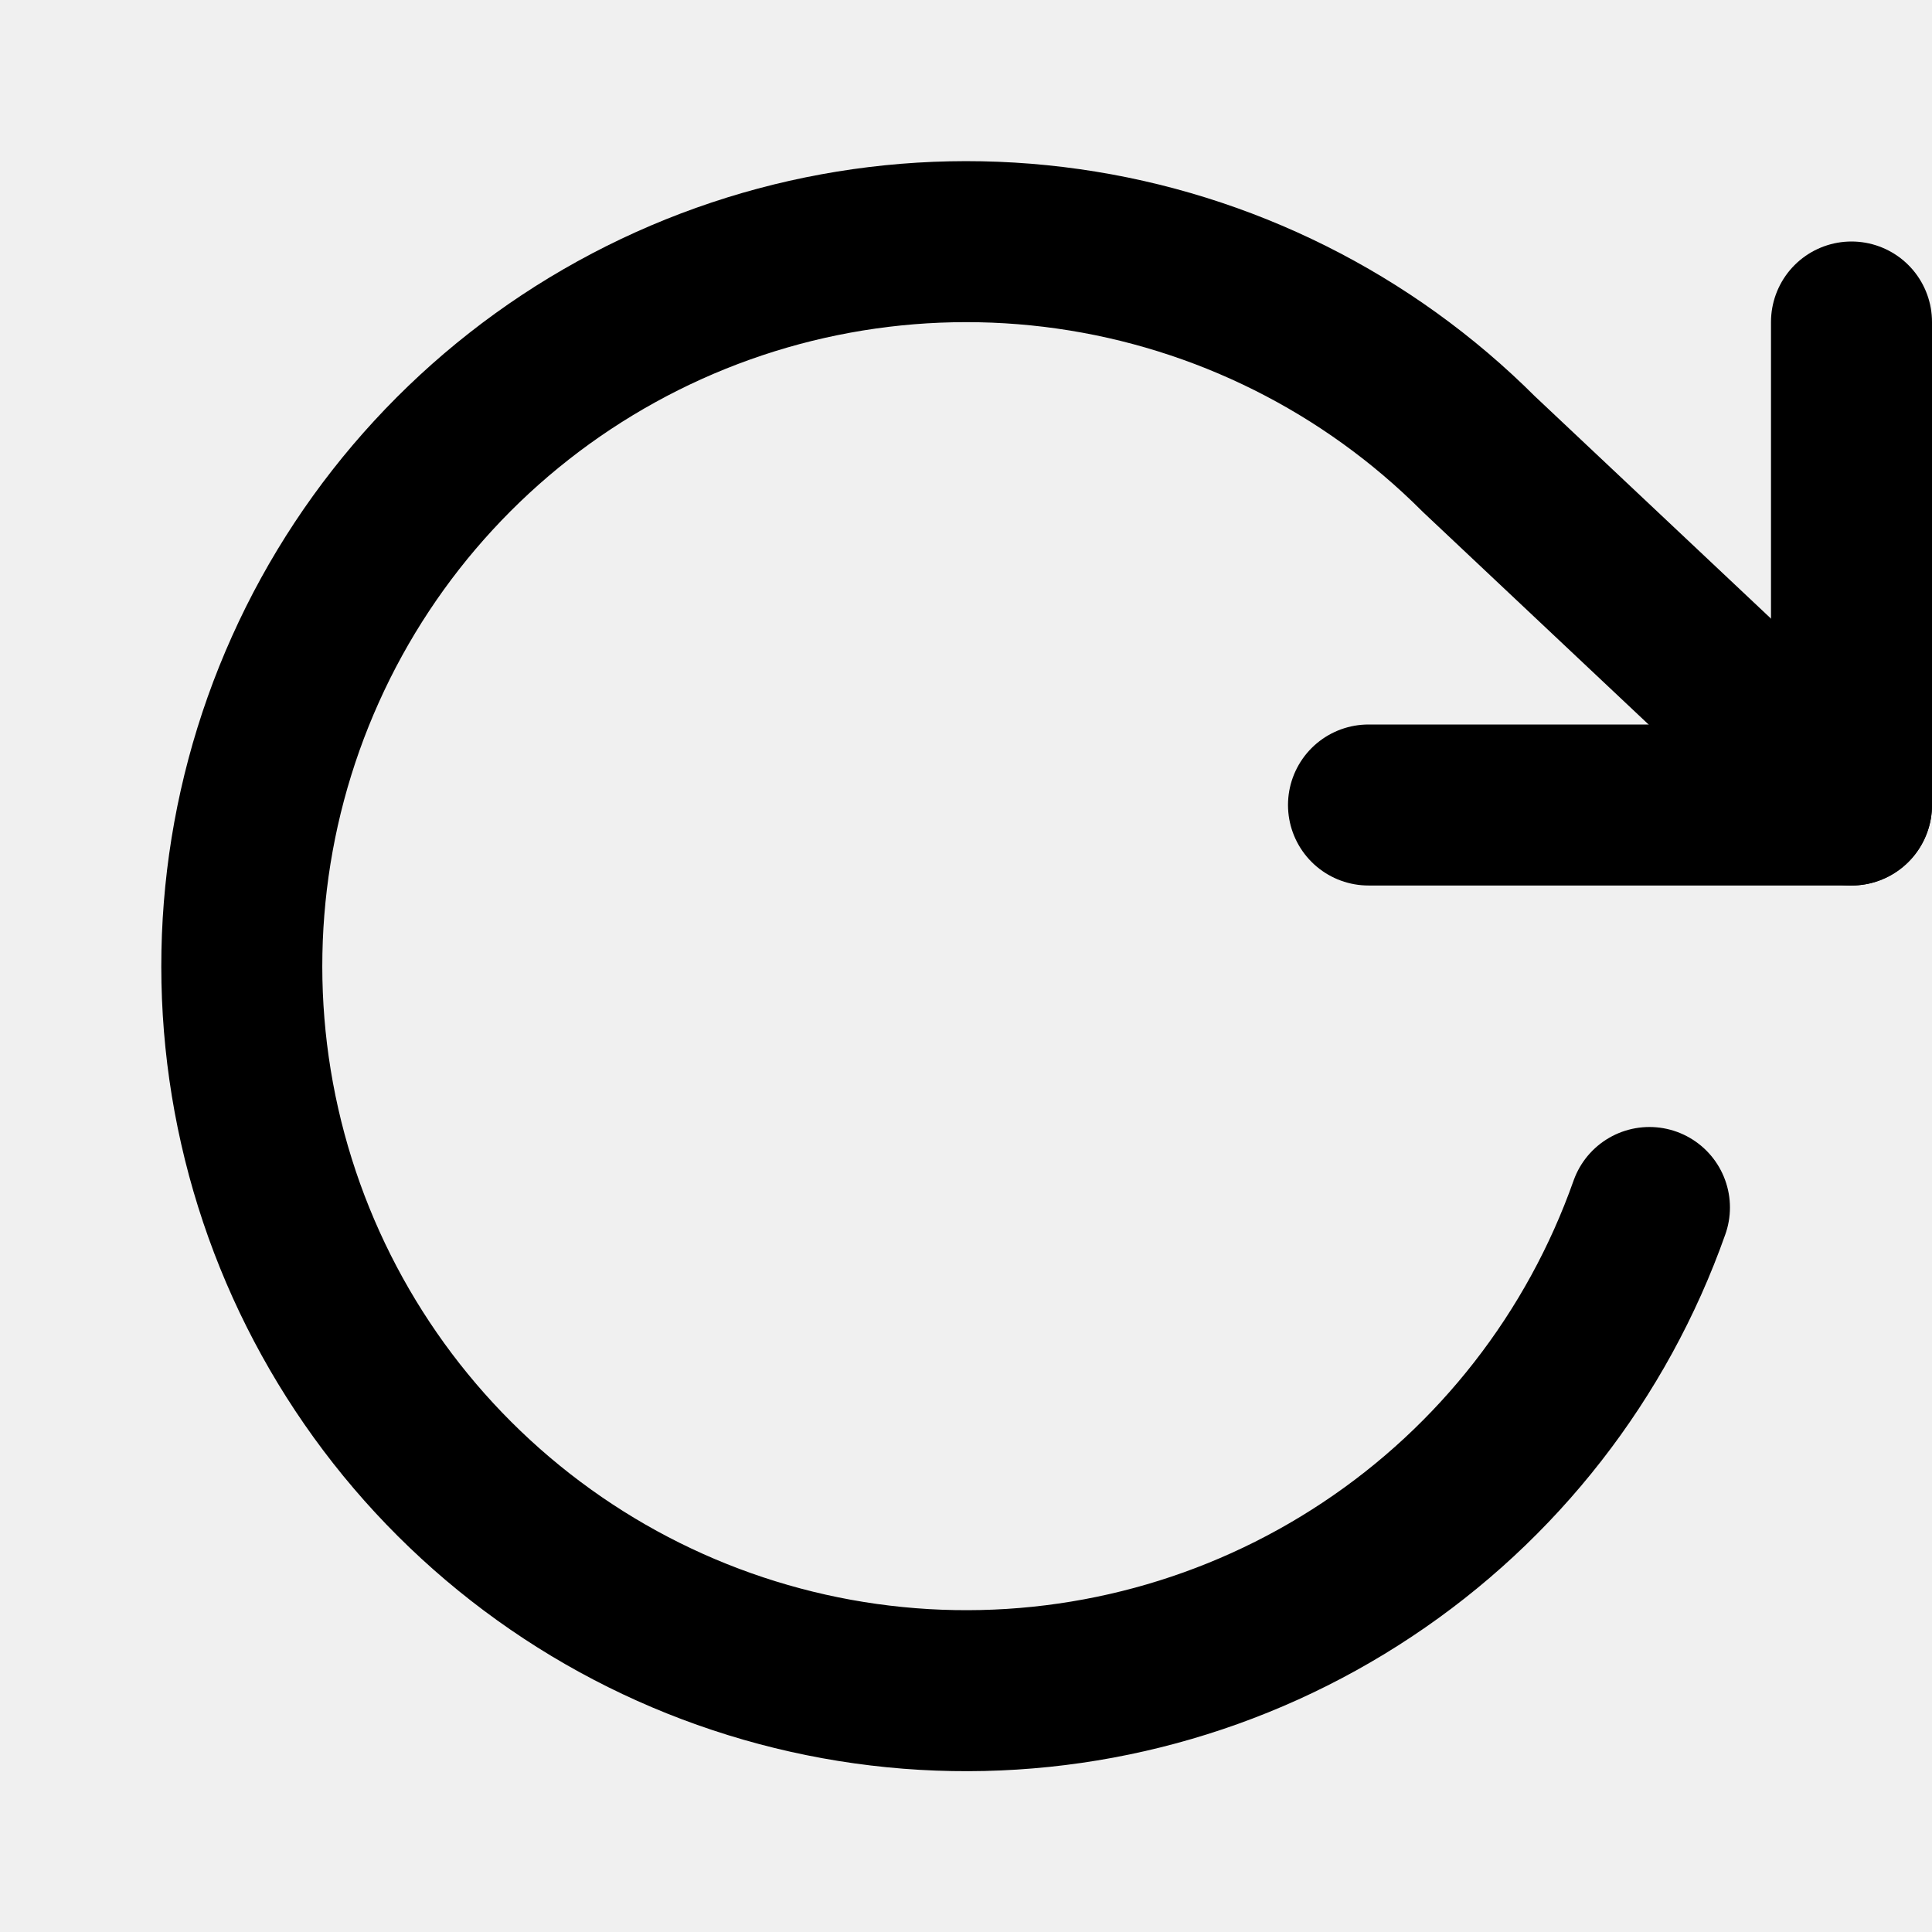
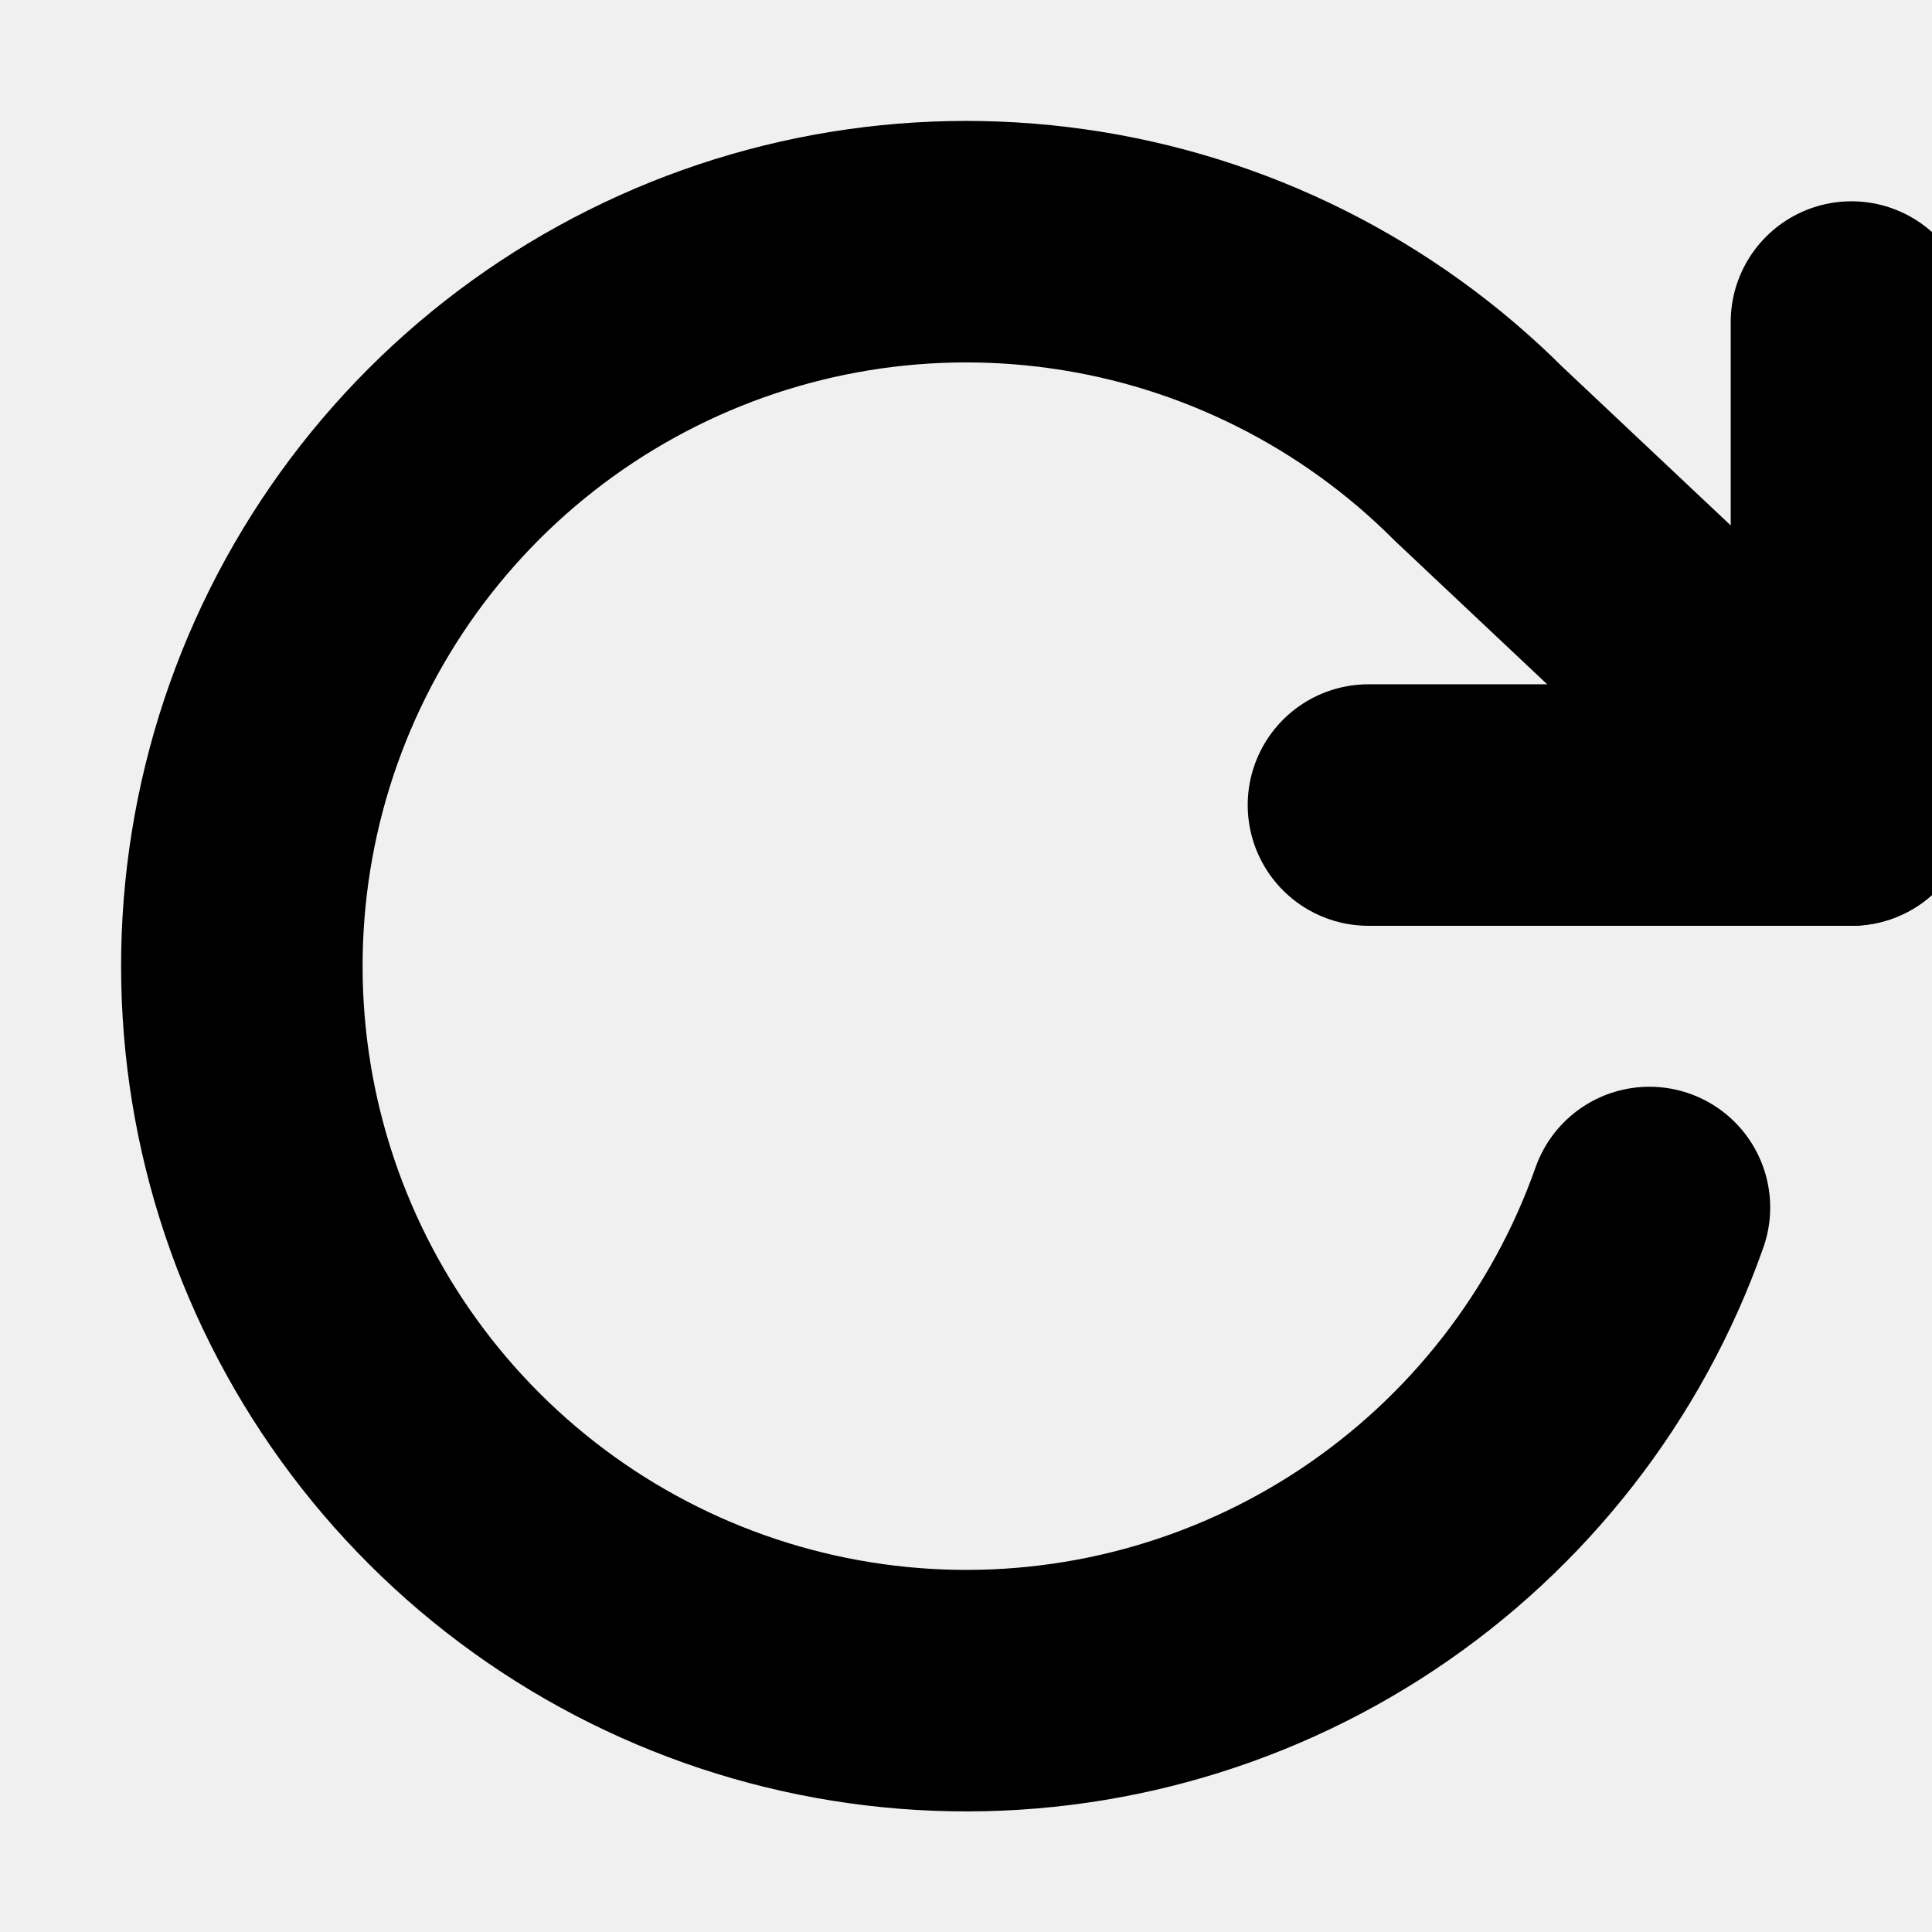
- <svg xmlns="http://www.w3.org/2000/svg" width="24" height="24" viewBox="0 0 24 24" fill="none">
-   <path d="M23 4V10H17" stroke="currentColor" stroke-width="2" stroke-linecap="round" stroke-linejoin="round" />
-   <path d="M20.49 15C19.84 16.84 18.61 18.419 16.984 19.498C15.359 20.578 13.427 21.101 11.478 20.987C9.53 20.873 7.672 20.129 6.184 18.867C4.695 17.605 3.657 15.893 3.226 13.99C2.795 12.087 2.994 10.095 3.794 8.315C4.593 6.535 5.95 5.063 7.658 4.121C9.367 3.178 11.336 2.817 13.268 3.091C15.2 3.365 16.991 4.26 18.37 5.64L23 10" stroke="currentColor" stroke-width="2" stroke-linecap="round" stroke-linejoin="round" />
+ <svg xmlns="http://www.w3.org/2000/svg" width="16" height="16" viewBox="0 0 16 16" fill="none">
+   <g clip-path="url(#clip0_283_3742)">
+     <path d="M15.333 2.667V6.667H11.333" stroke="currentColor" stroke-width="2" stroke-linecap="round" stroke-linejoin="round" />
+     <path d="M13.66 10C13.227 11.227 12.406 12.279 11.323 12.999C10.239 13.719 8.951 14.067 7.652 13.991C6.354 13.915 5.115 13.419 4.123 12.578C3.13 11.736 2.438 10.595 2.151 9.327C1.864 8.058 1.996 6.73 2.529 5.543C3.062 4.357 3.966 3.375 5.106 2.747C6.245 2.119 7.557 1.878 8.845 2.061C10.133 2.243 11.327 2.84 12.247 3.76L15.333 6.667" stroke="currentColor" stroke-width="2" stroke-linecap="round" stroke-linejoin="round" />
+   </g>
+   <defs>
+     <clipPath id="clip0_283_3742">
+       <rect width="16" height="16" fill="white" />
+     </clipPath>
+   </defs>
</svg>
